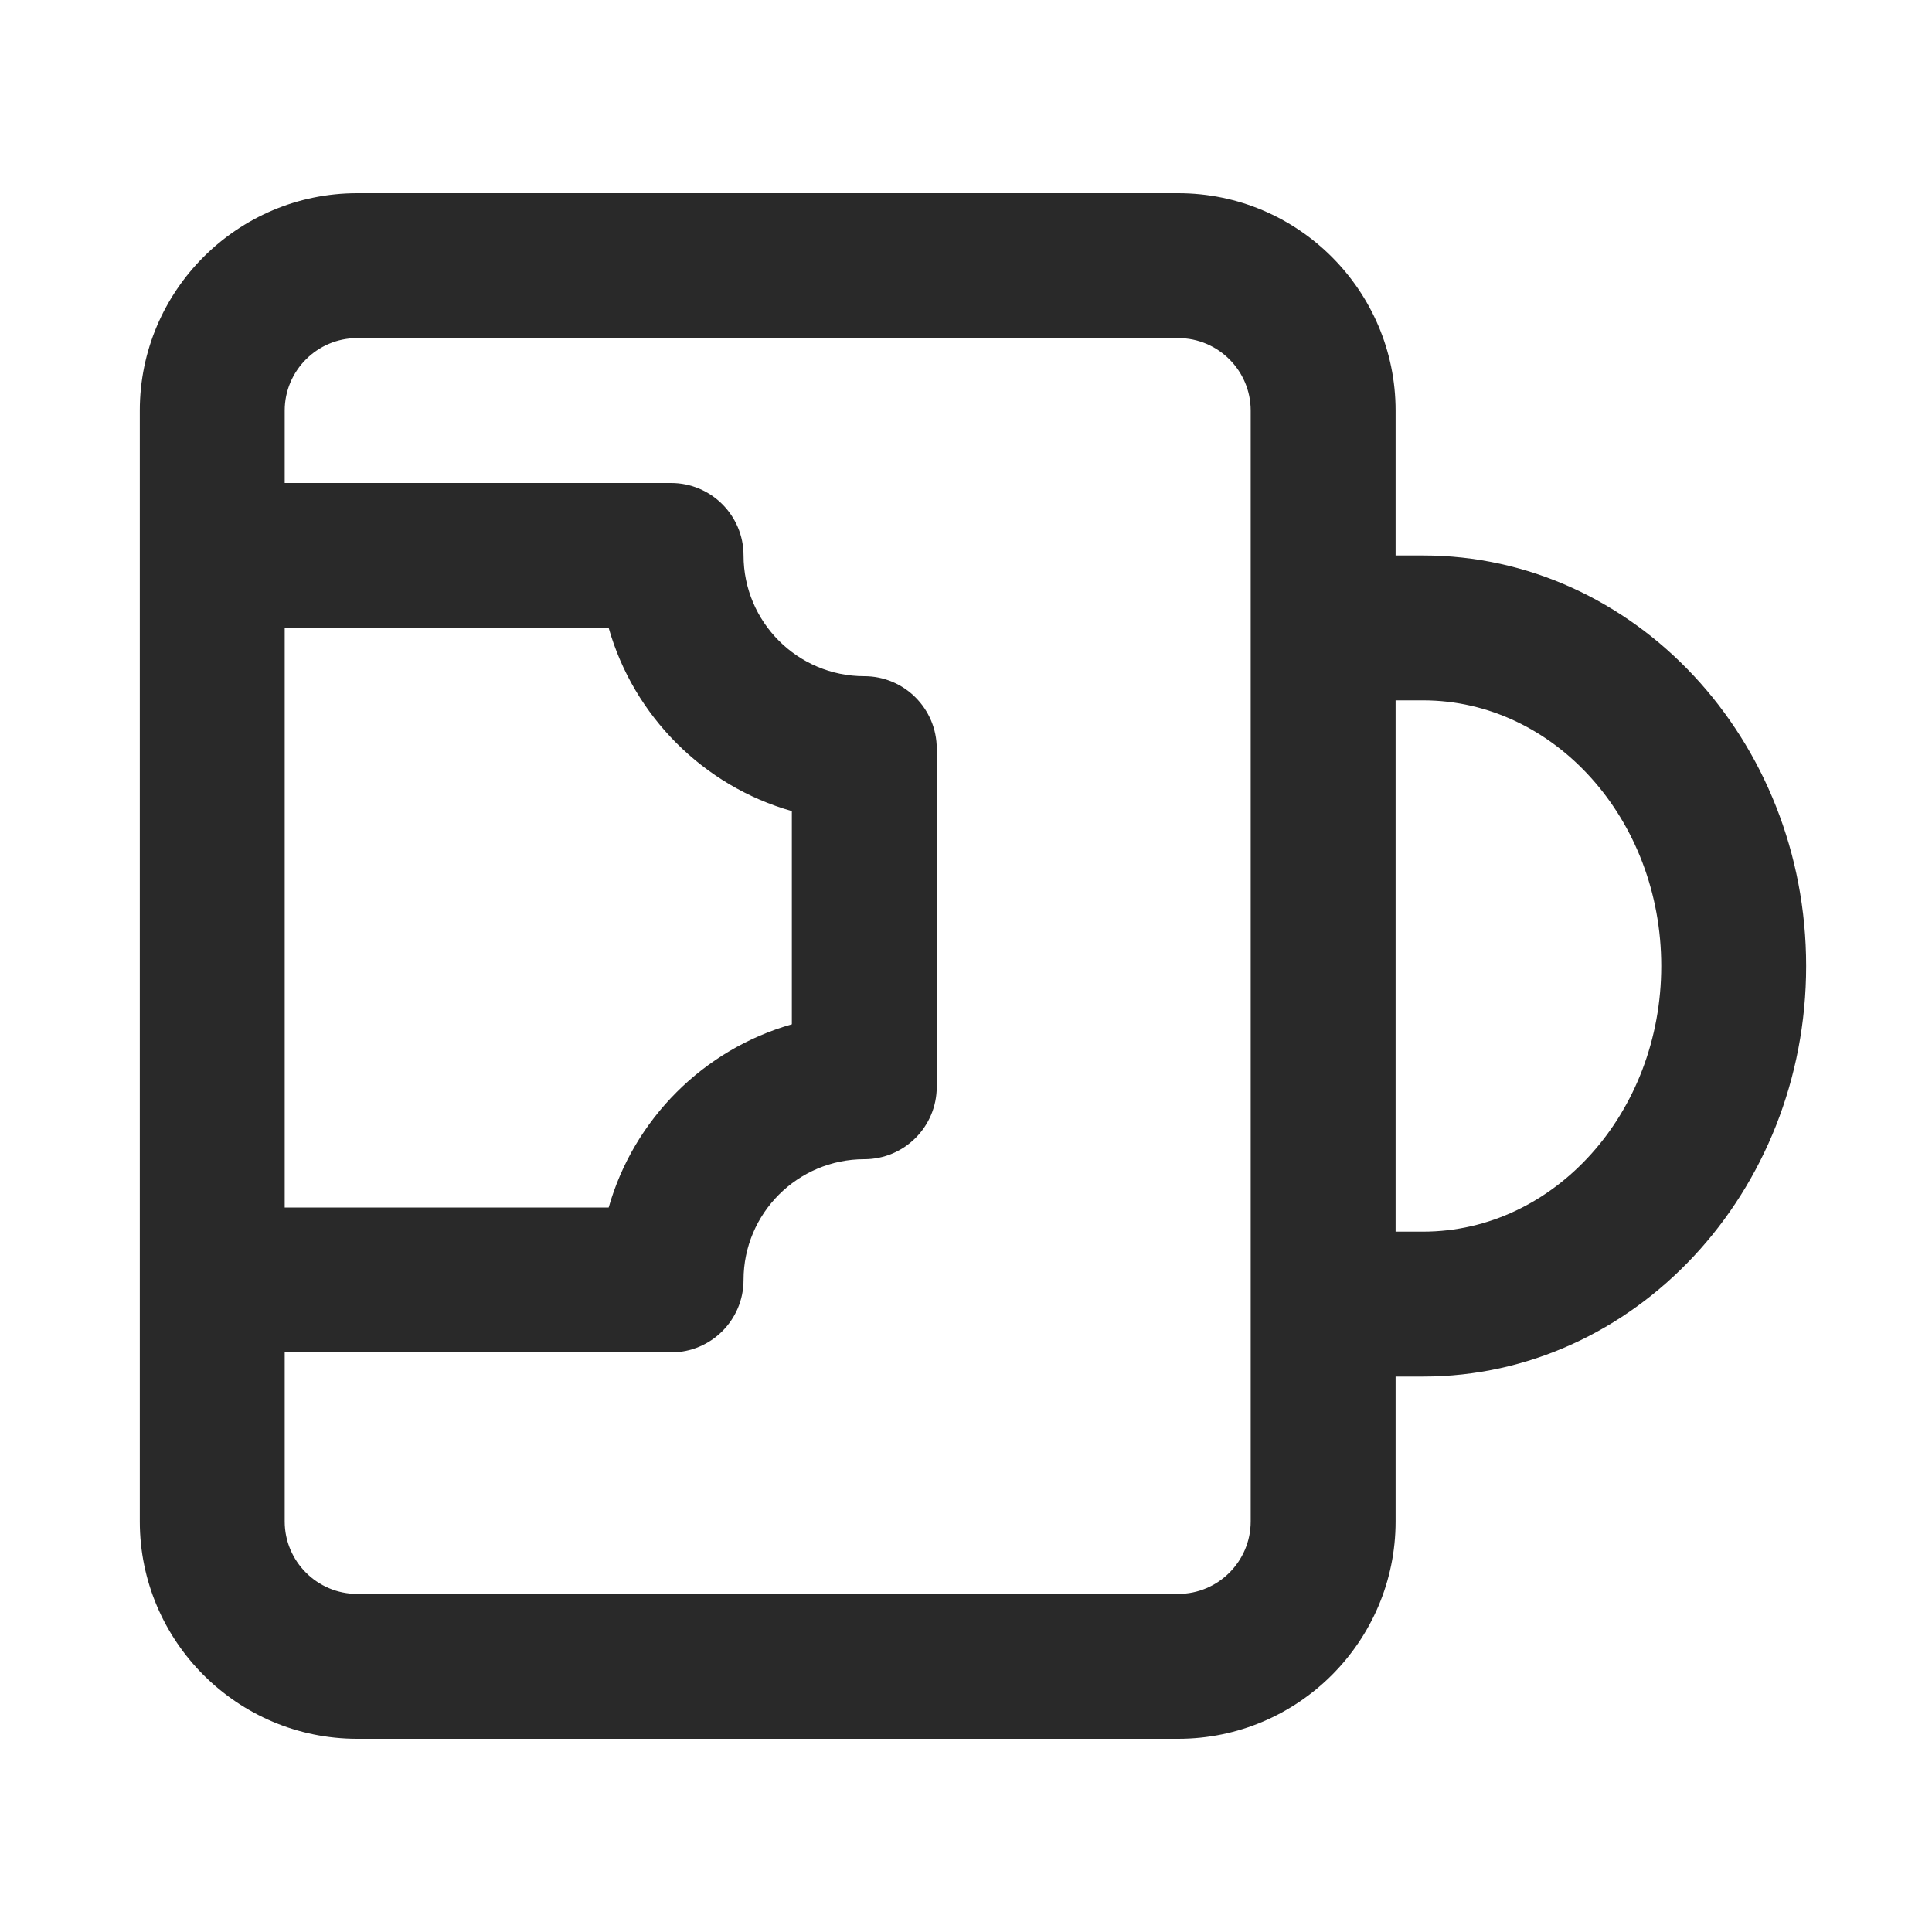
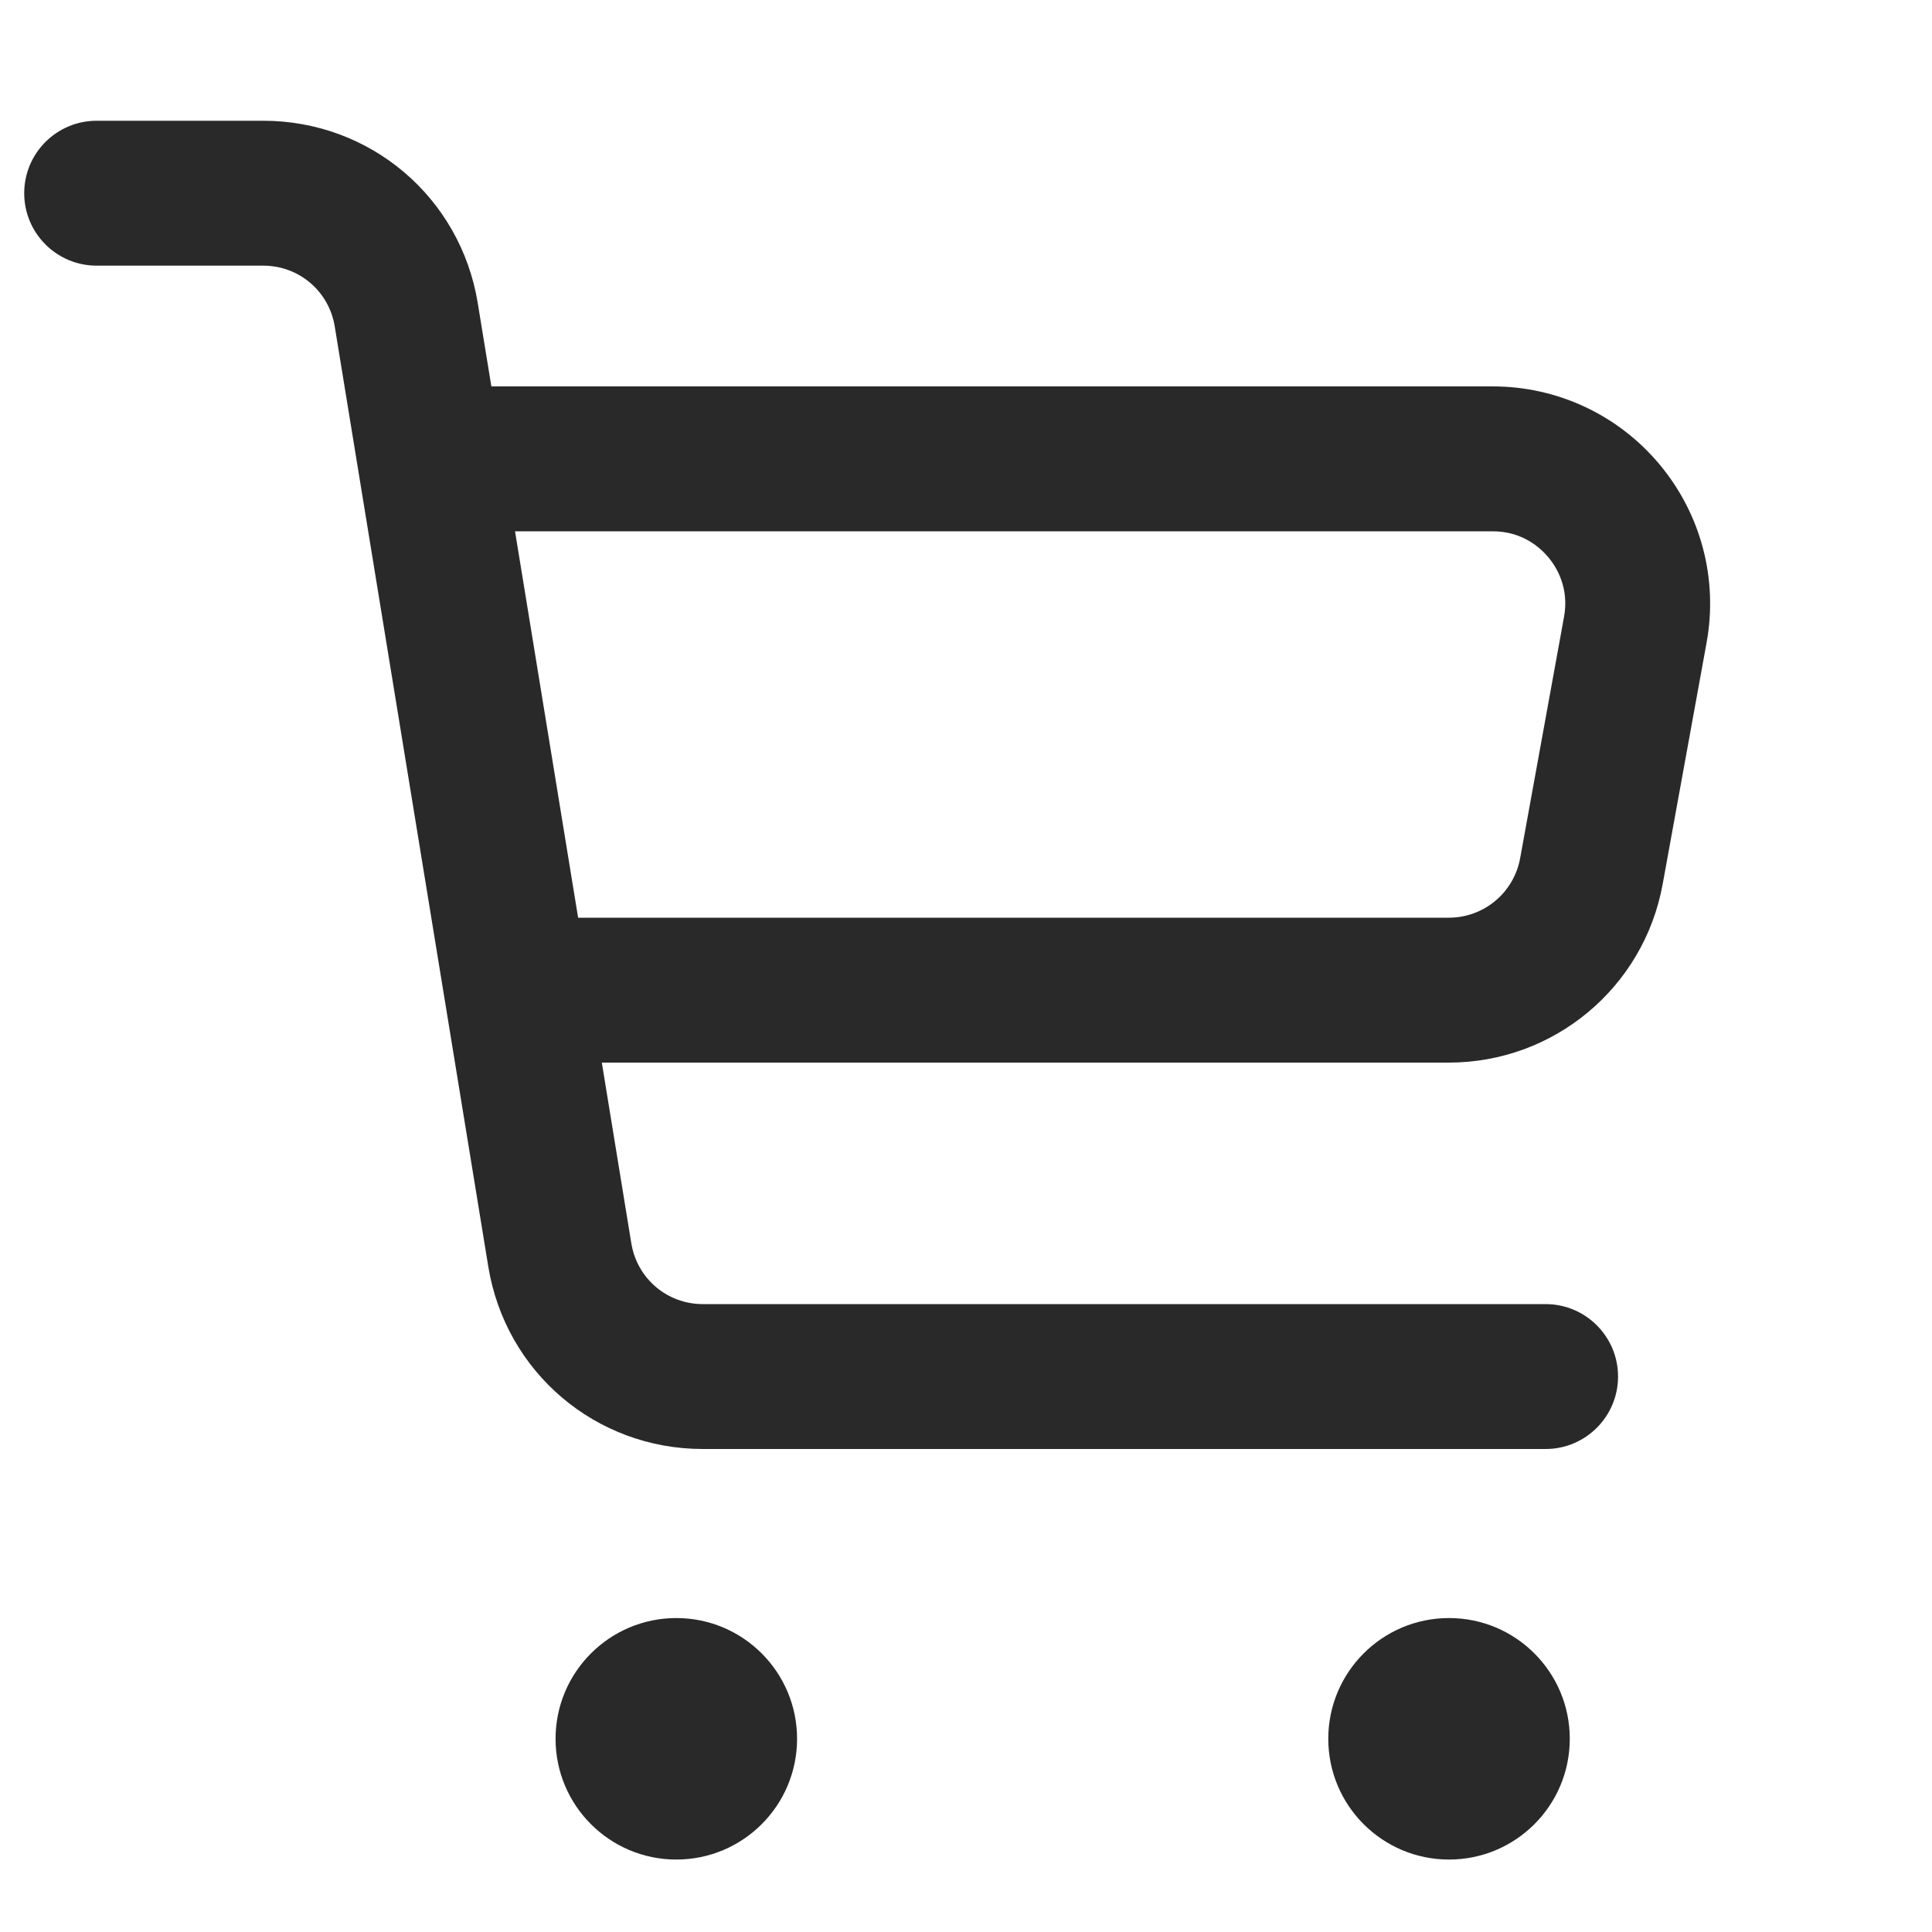
<svg xmlns="http://www.w3.org/2000/svg" preserveAspectRatio="none" overflow="visible" style="display: block;" width="64" height="64" viewBox="0 0 64 64" fill="none">
  <g id="Frame">
-     <path id="iconPrimary" d="M47.141 18.4H46.231V13.6C46.231 9.631 43 6.4 39.031 6.4H11.831C7.863 6.4 4.631 9.631 4.631 13.6V50.4C4.631 54.369 7.863 57.6 11.831 57.6H39.031C43 57.6 46.231 54.369 46.231 50.4V45.6H47.141C54.138 45.6 59.831 39.5 59.831 32C59.831 24.5 54.138 18.4 47.141 18.4ZM9.431 20.8H20.163C20.994 23.725 23.306 26.038 26.231 26.869V33.931C23.306 34.763 20.994 37.075 20.163 40H9.431V20.8ZM41.431 50.4C41.431 51.722 40.353 52.8 39.031 52.8H11.831C10.509 52.8 9.431 51.722 9.431 50.4V44.8H22.231C23.556 44.8 24.631 43.725 24.631 42.4C24.631 40.194 26.425 38.4 28.631 38.4C29.956 38.4 31.031 37.325 31.031 36V24.8C31.031 23.475 29.956 22.4 28.631 22.4C26.425 22.4 24.631 20.606 24.631 18.4C24.631 17.075 23.556 16 22.231 16H9.431V13.6C9.431 12.278 10.509 11.2 11.831 11.2H39.031C40.353 11.2 41.431 12.278 41.431 13.6V50.4ZM47.141 40.8H46.231V23.2H47.141C51.491 23.2 55.031 27.147 55.031 32C55.031 36.853 51.491 40.8 47.141 40.8Z" fill="#292929" />
+     <path id="iconPrimary" d="M54.977 15.387C53.605 13.744 51.591 12.8 49.449 12.8H16.277L15.827 10.044C15.257 6.541 12.268 4 8.721 4H3.202C1.877 4 0.802 5.075 0.802 6.4C0.802 7.725 1.877 8.8 3.202 8.8H8.721C9.903 8.8 10.899 9.647 11.089 10.816L16.175 41.956C16.746 45.459 19.735 48 23.282 48H51.2C52.525 48 53.6 46.925 53.6 45.6C53.6 44.275 52.525 43.2 51.2 43.2H23.282C22.099 43.2 21.104 42.353 20.913 41.184L19.936 35.2H47.994C51.475 35.2 54.455 32.716 55.078 29.288L56.533 21.288C56.916 19.181 56.349 17.031 54.977 15.387ZM51.811 20.431L50.357 28.428C50.149 29.572 49.155 30.4 47.994 30.4H19.151L17.061 17.6H49.449C50.427 17.6 51.024 18.141 51.292 18.462C51.561 18.784 51.986 19.469 51.811 20.431ZM48.001 61.6C45.791 61.6 44.001 59.809 44.001 57.6C44.001 55.391 45.791 53.6 48.001 53.6C50.21 53.6 52.001 55.391 52.001 57.6C52.001 59.809 50.21 61.6 48.001 61.6ZM22.404 61.6C20.195 61.6 18.404 59.809 18.404 57.6C18.404 55.391 20.195 53.6 22.404 53.6C24.613 53.6 26.404 55.391 26.404 57.6C26.404 59.809 24.613 61.6 22.404 61.6Z" fill="#292929" />
  </g>
</svg>
